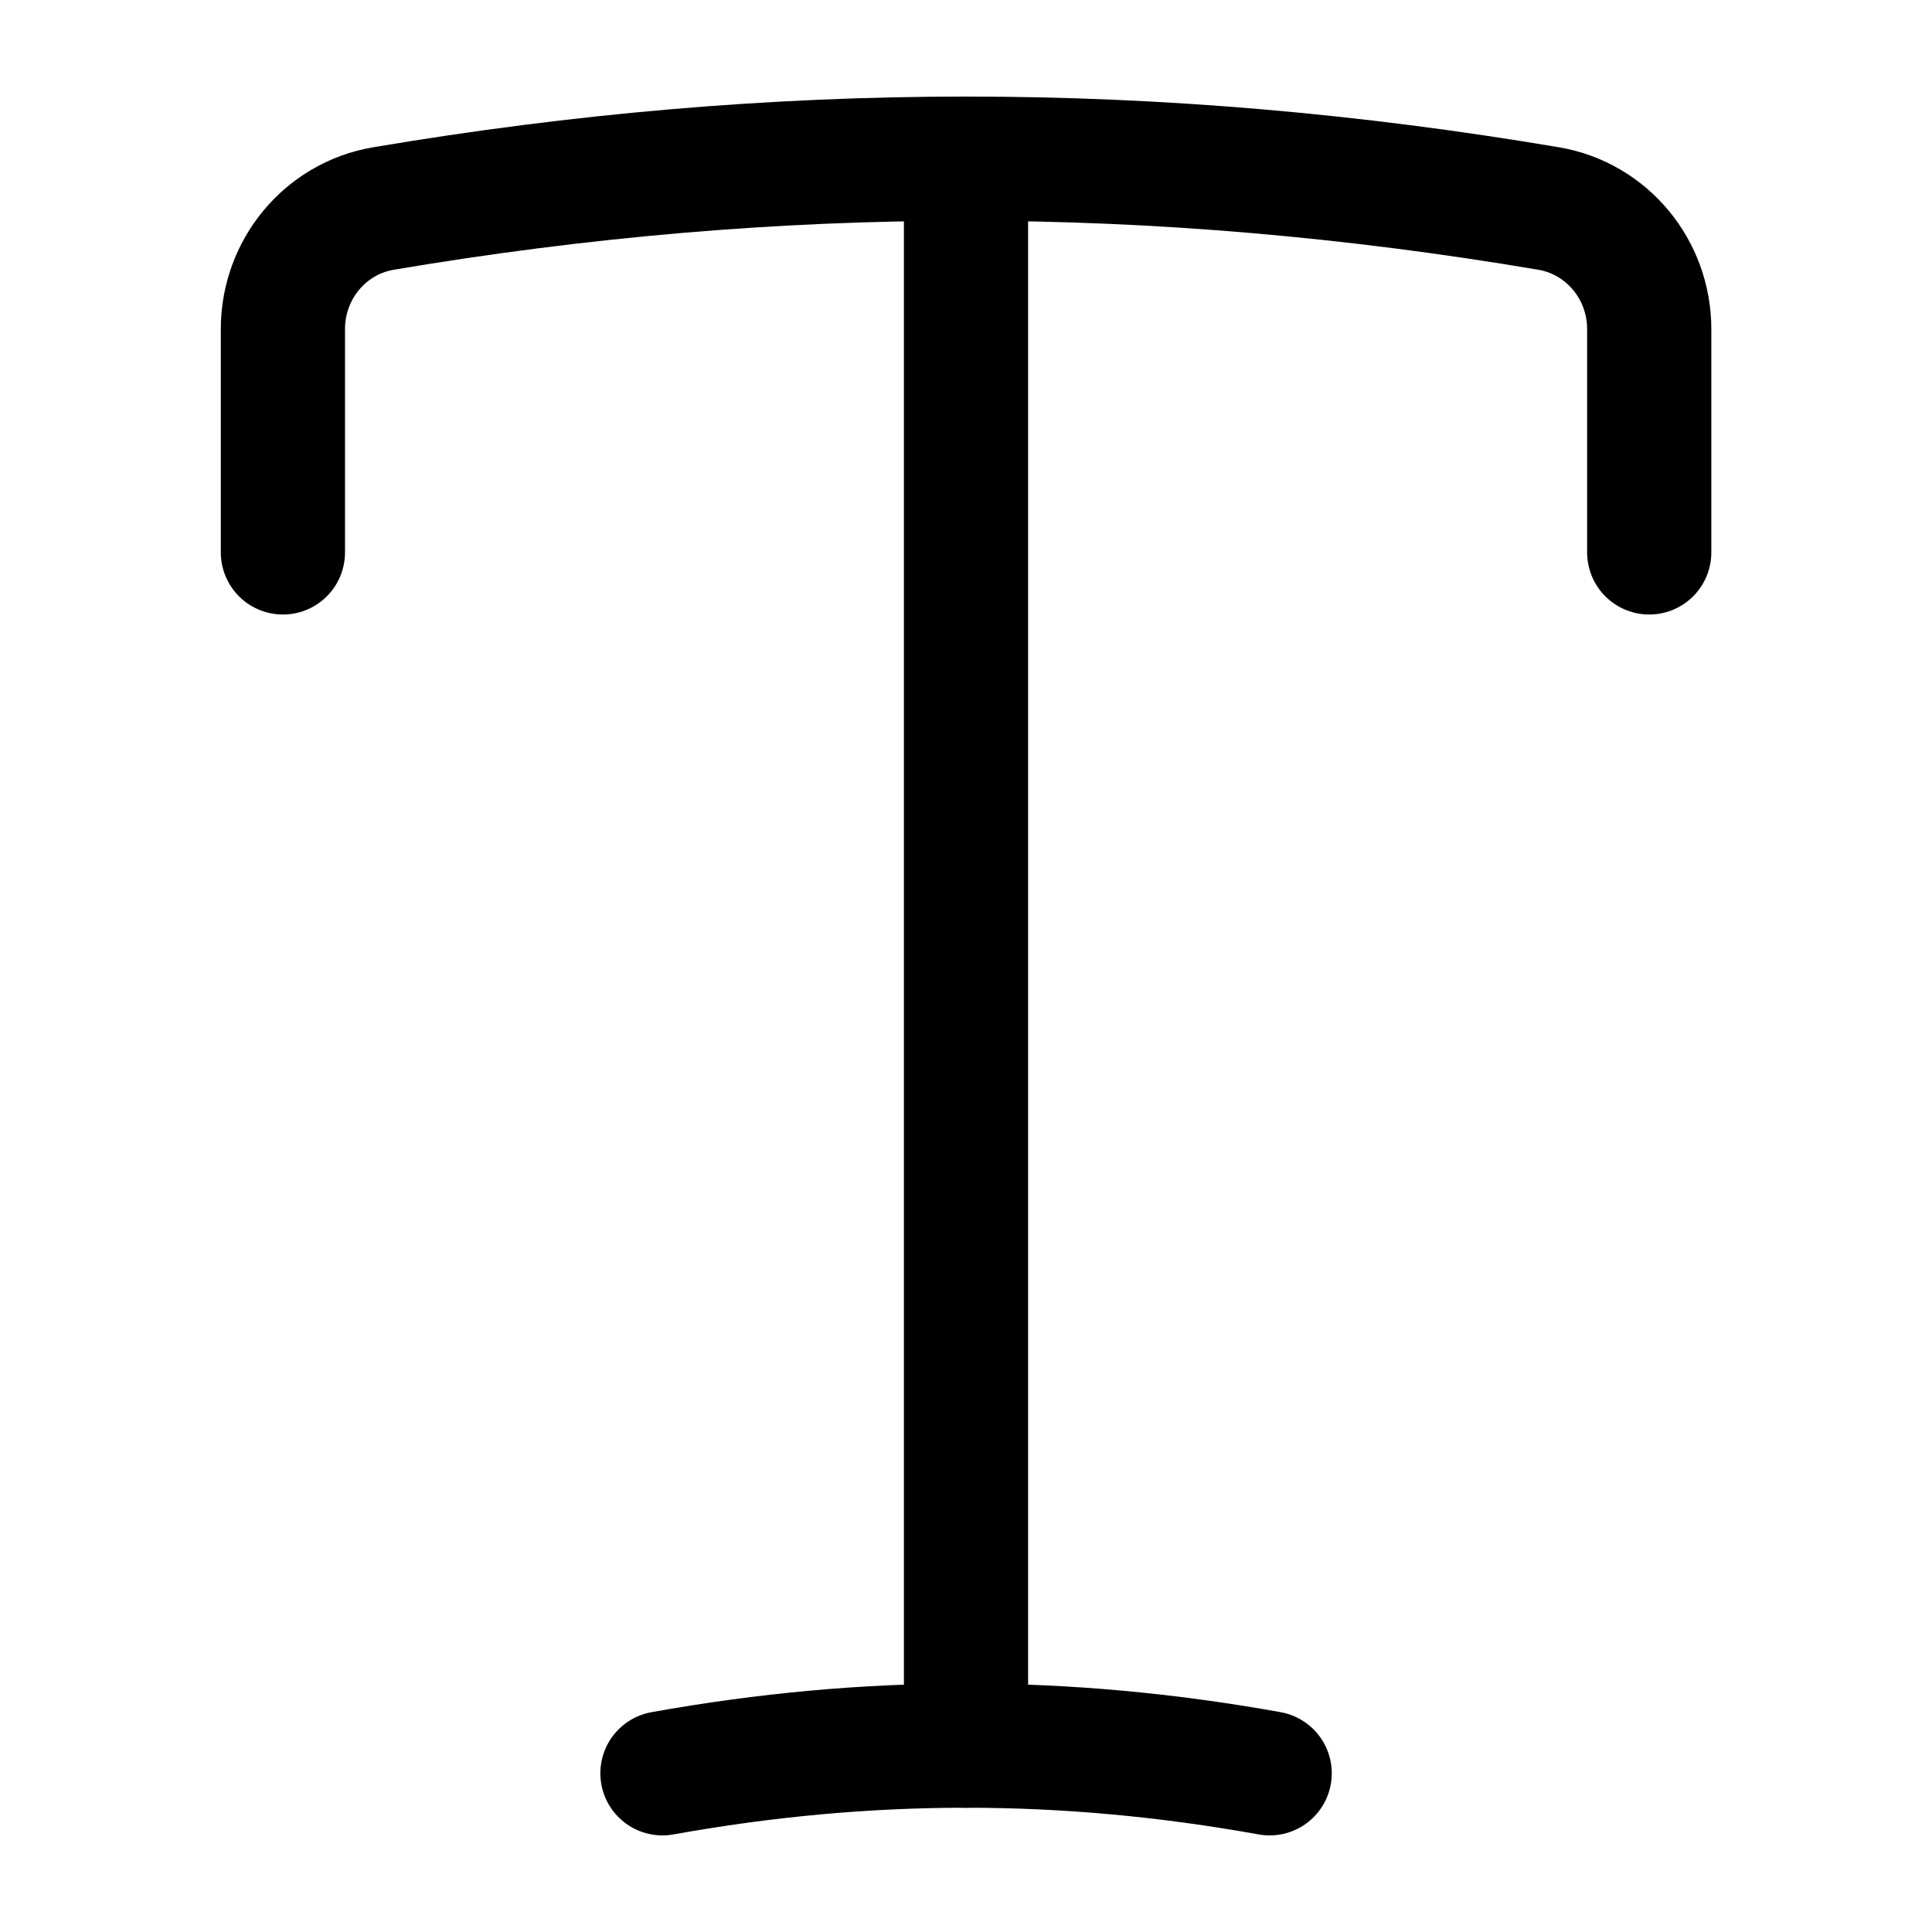
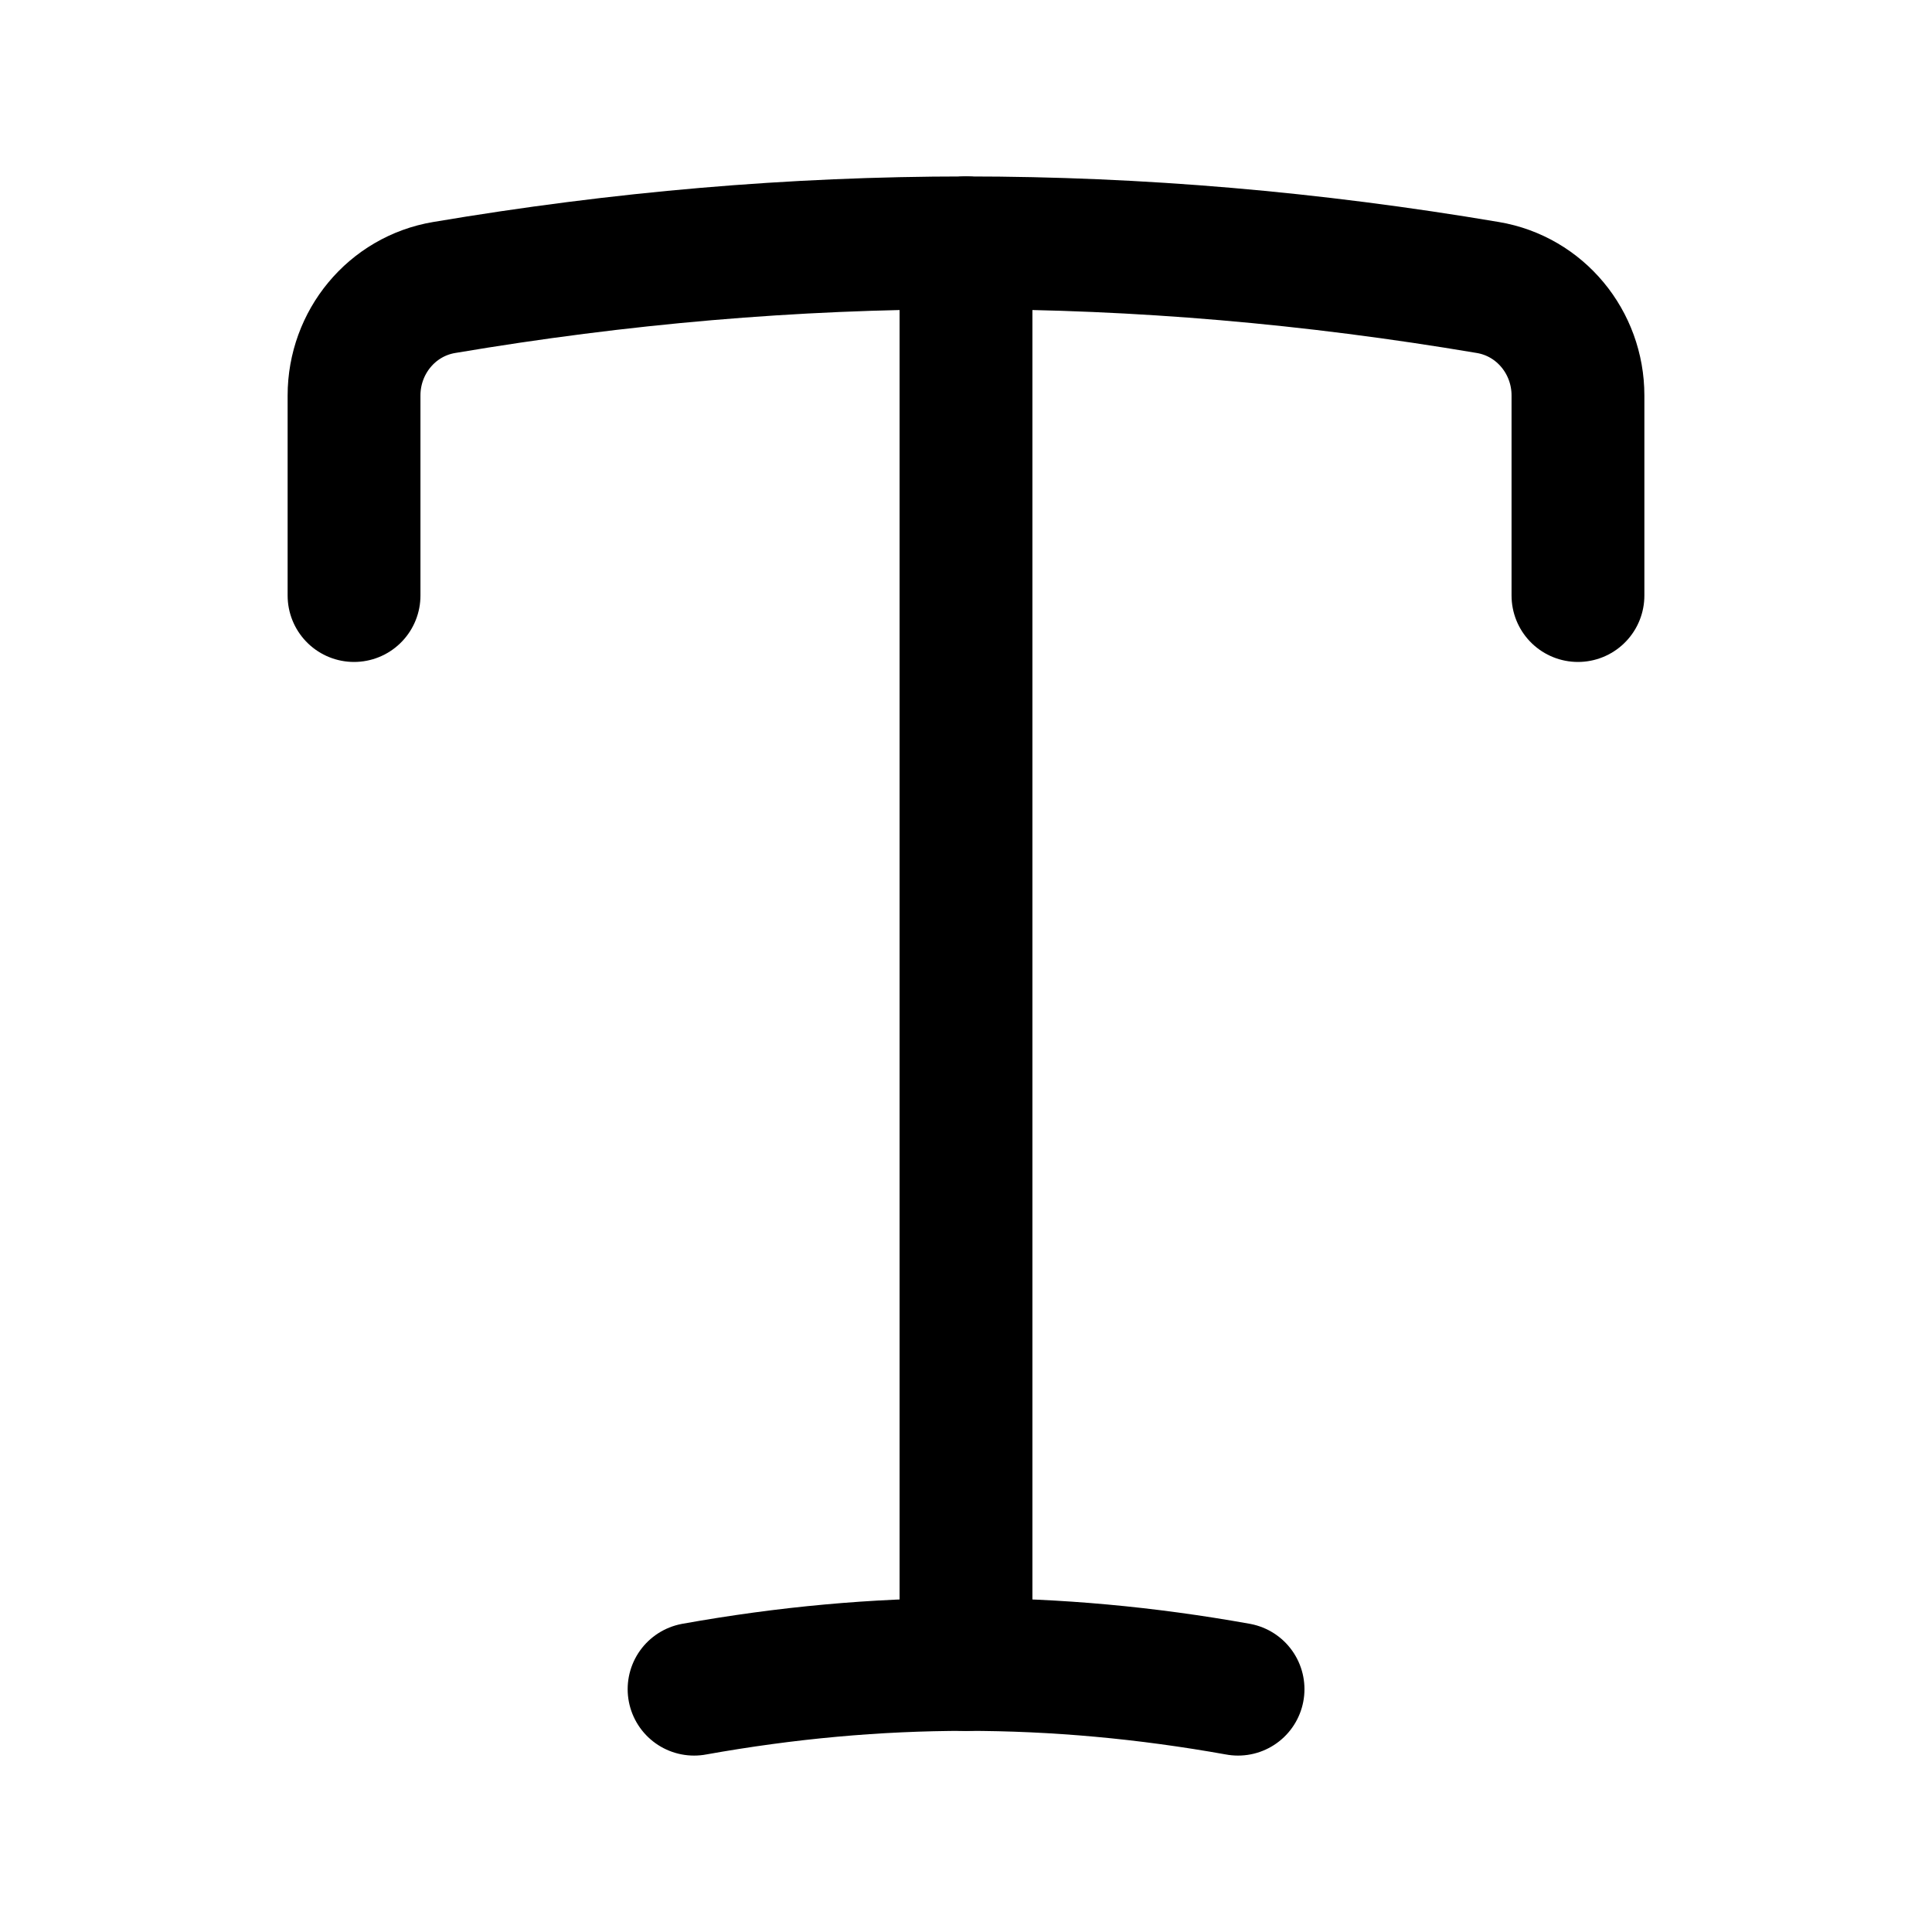
- <svg xmlns="http://www.w3.org/2000/svg" fill="none" viewBox="0 0 14 14">
-   <g transform="translate(7 7) scale(0.9) translate(-7 -7)">
-     <path stroke="currentColor" stroke-linecap="round" stroke-linejoin="round" d="M1.5 3.67V1.872c0 -0.478 0.338 -0.891 0.81 -0.971 3.165 -0.535 6.216 -0.535 9.381 0 0.471 0.08 0.81 0.493 0.81 0.971v1.798" stroke-width="1" />
-     <path stroke="currentColor" stroke-linecap="round" stroke-linejoin="round" d="m7 0.5 0 12.778" stroke-width="1" />
-     <path stroke="currentColor" stroke-linecap="round" stroke-linejoin="round" d="M4.556 13.5c1.653 -0.297 3.236 -0.297 4.889 0" stroke-width="1" />
-   </g>
+ <svg xmlns="http://www.w3.org/2000/svg" fill="none" viewBox="-1.55 -1.55 16 16">
+   <path stroke="currentColor" stroke-linecap="round" stroke-linejoin="round" d="M1.382 3.382V1.725c0 -0.44 0.312 -0.821 0.746 -0.894 2.917 -0.493 5.727 -0.493 8.644 0 0.434 0.073 0.746 0.454 0.746 0.894v1.657" stroke-width="1.1" />
+   <path stroke="currentColor" stroke-linecap="round" stroke-linejoin="round" d="m6.45 0.461 0 11.774" stroke-width="1.1" />
+   <path stroke="currentColor" stroke-linecap="round" stroke-linejoin="round" d="M4.198 12.439c1.523 -0.273 2.981 -0.273 4.505 0" stroke-width="1.1" />
</svg>
